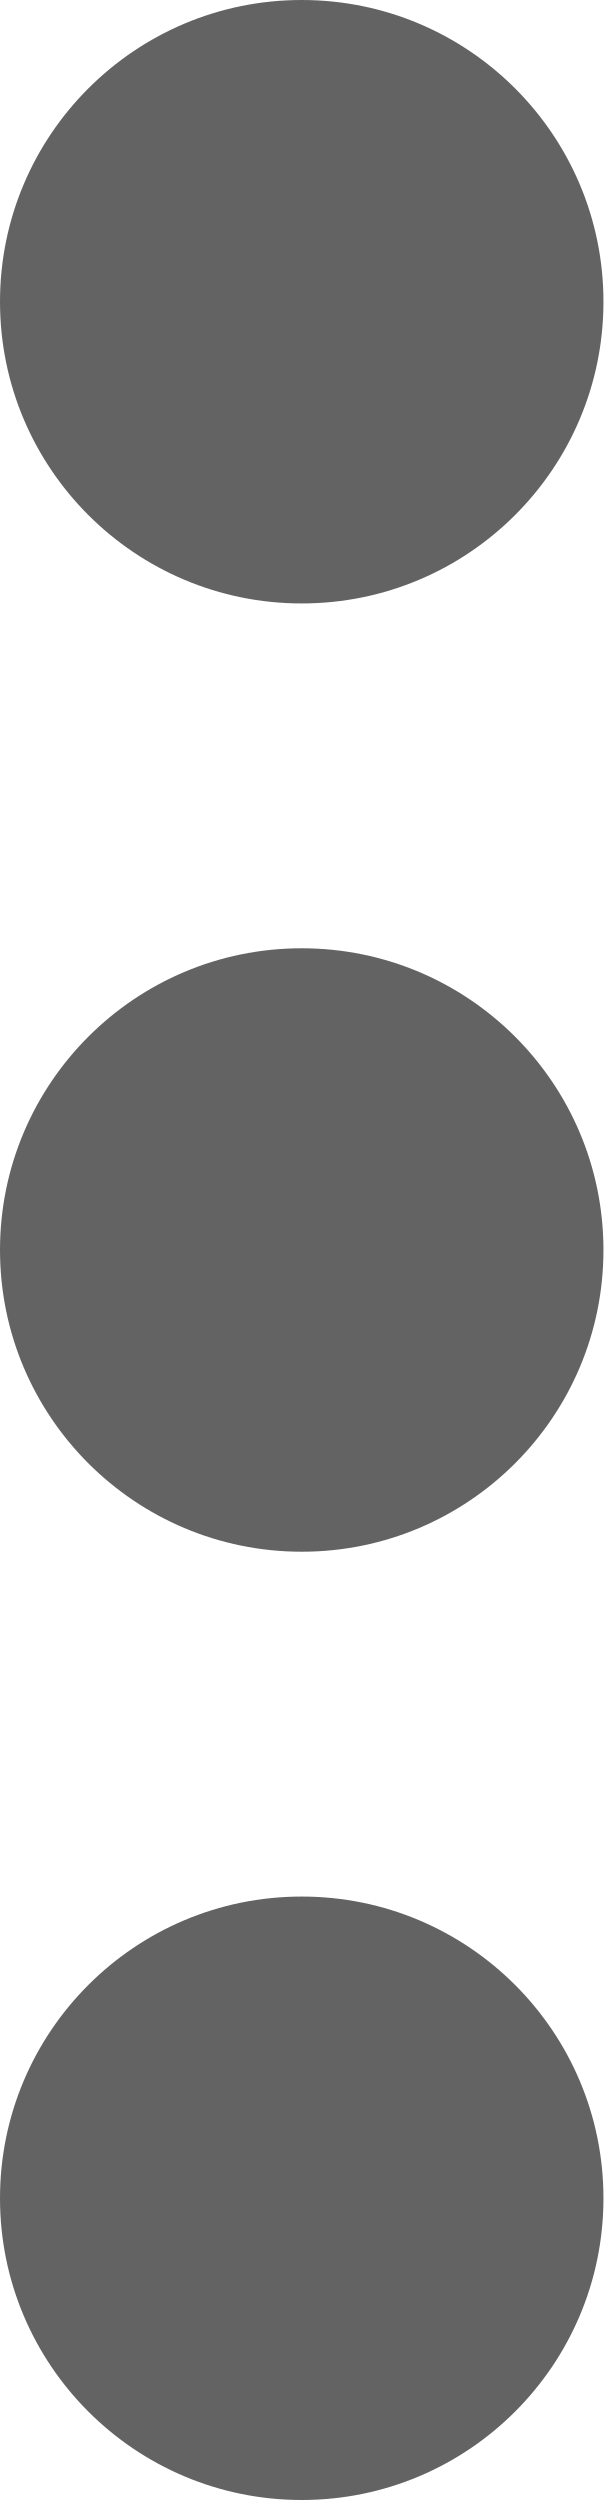
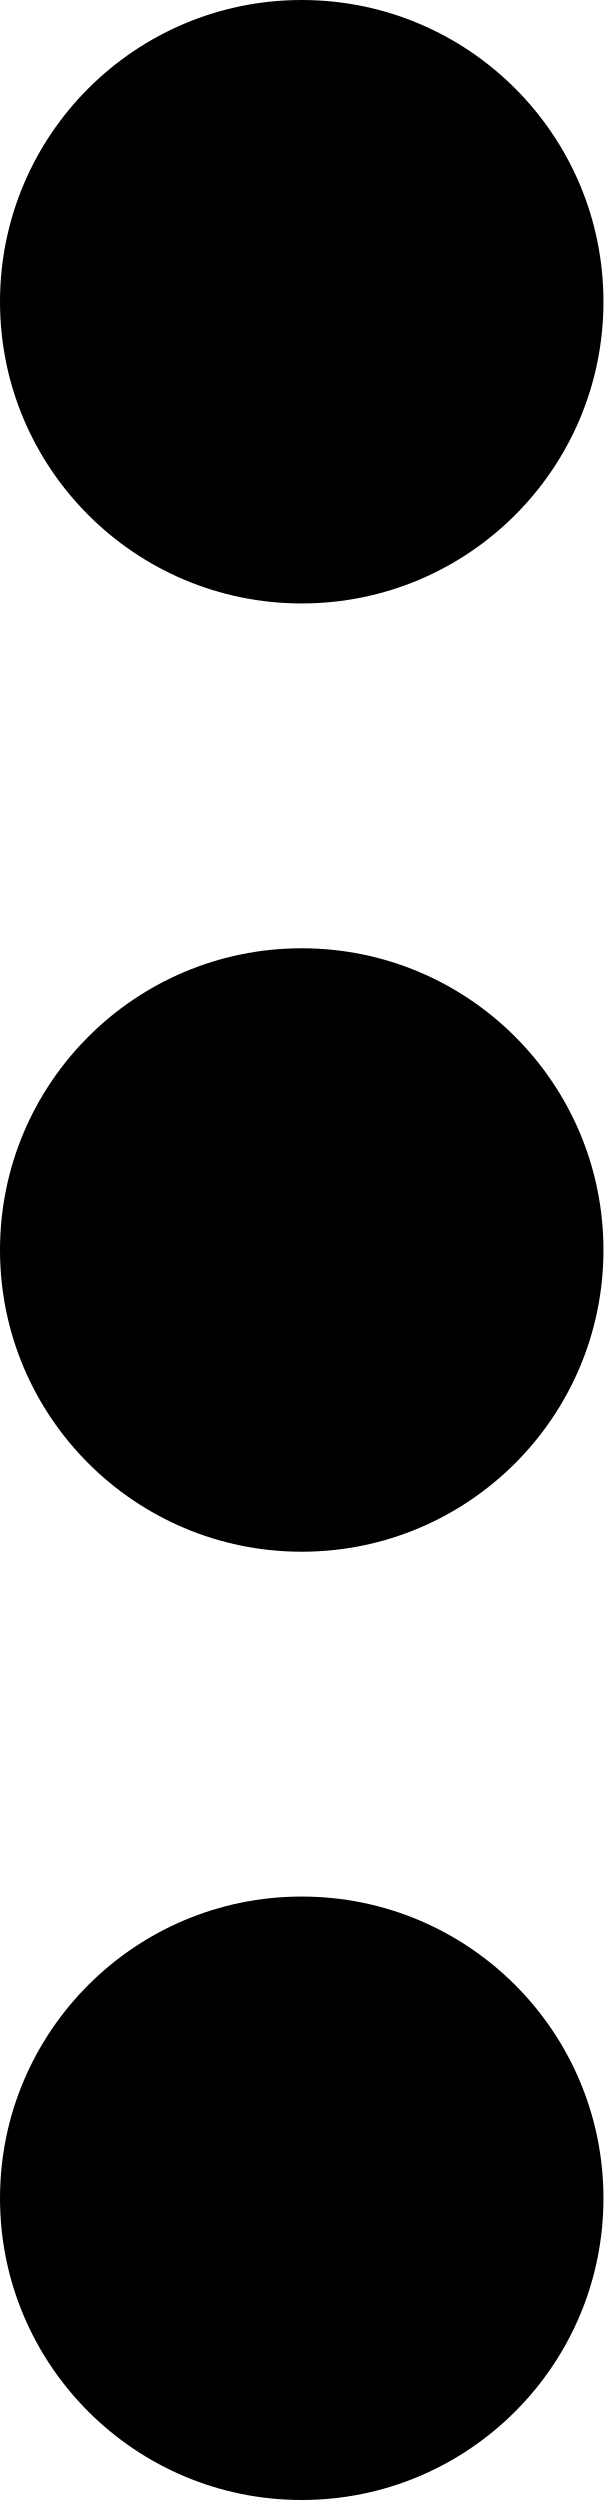
<svg xmlns="http://www.w3.org/2000/svg" width="7" height="29" viewBox="0 0 7 29" fill="none">
-   <circle cx="3.5" cy="3.5" r="3.5" fill="#636363" />
-   <circle cx="3.5" cy="14.5" r="3.5" fill="#636363" />
-   <circle cx="3.5" cy="25.5" r="3.5" fill="#636363" />
+   <circle cx="3.5" cy="3.5" r="3.5" fill="black" />
+   <circle cx="3.5" cy="14.5" r="3.5" fill="black" />
+   <circle cx="3.5" cy="25.5" r="3.5" fill="black" />
</svg>
